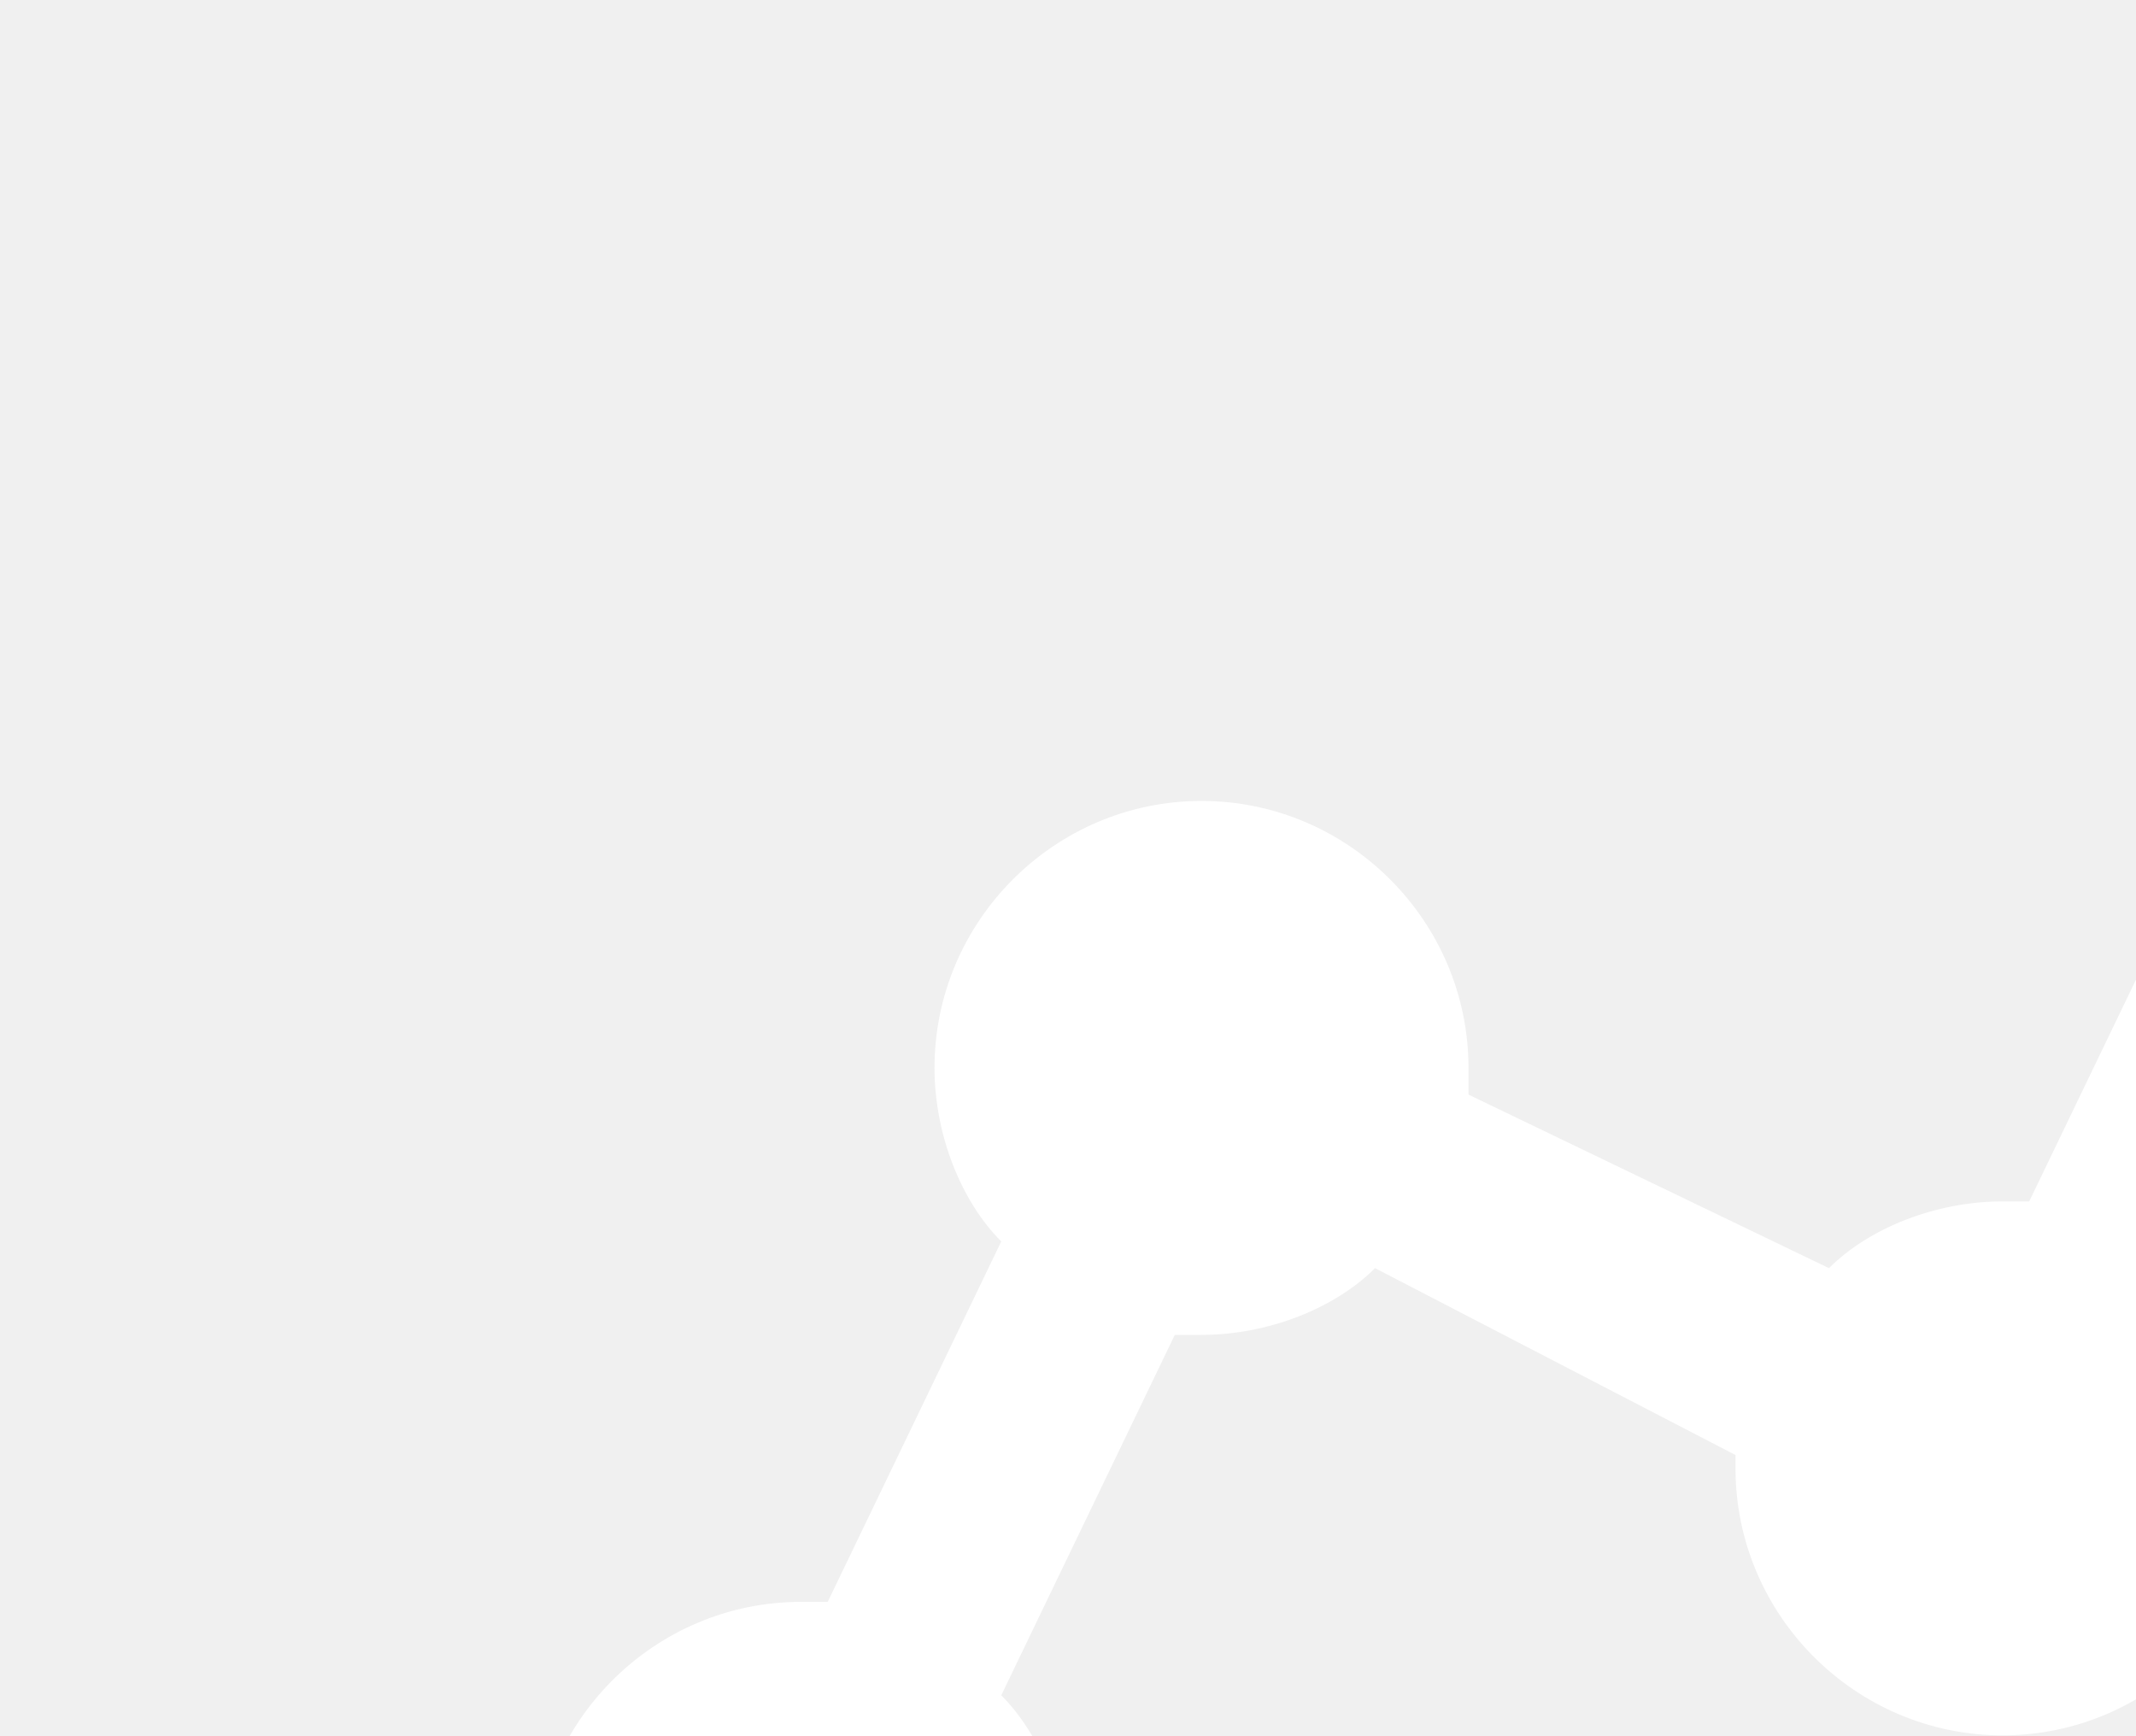
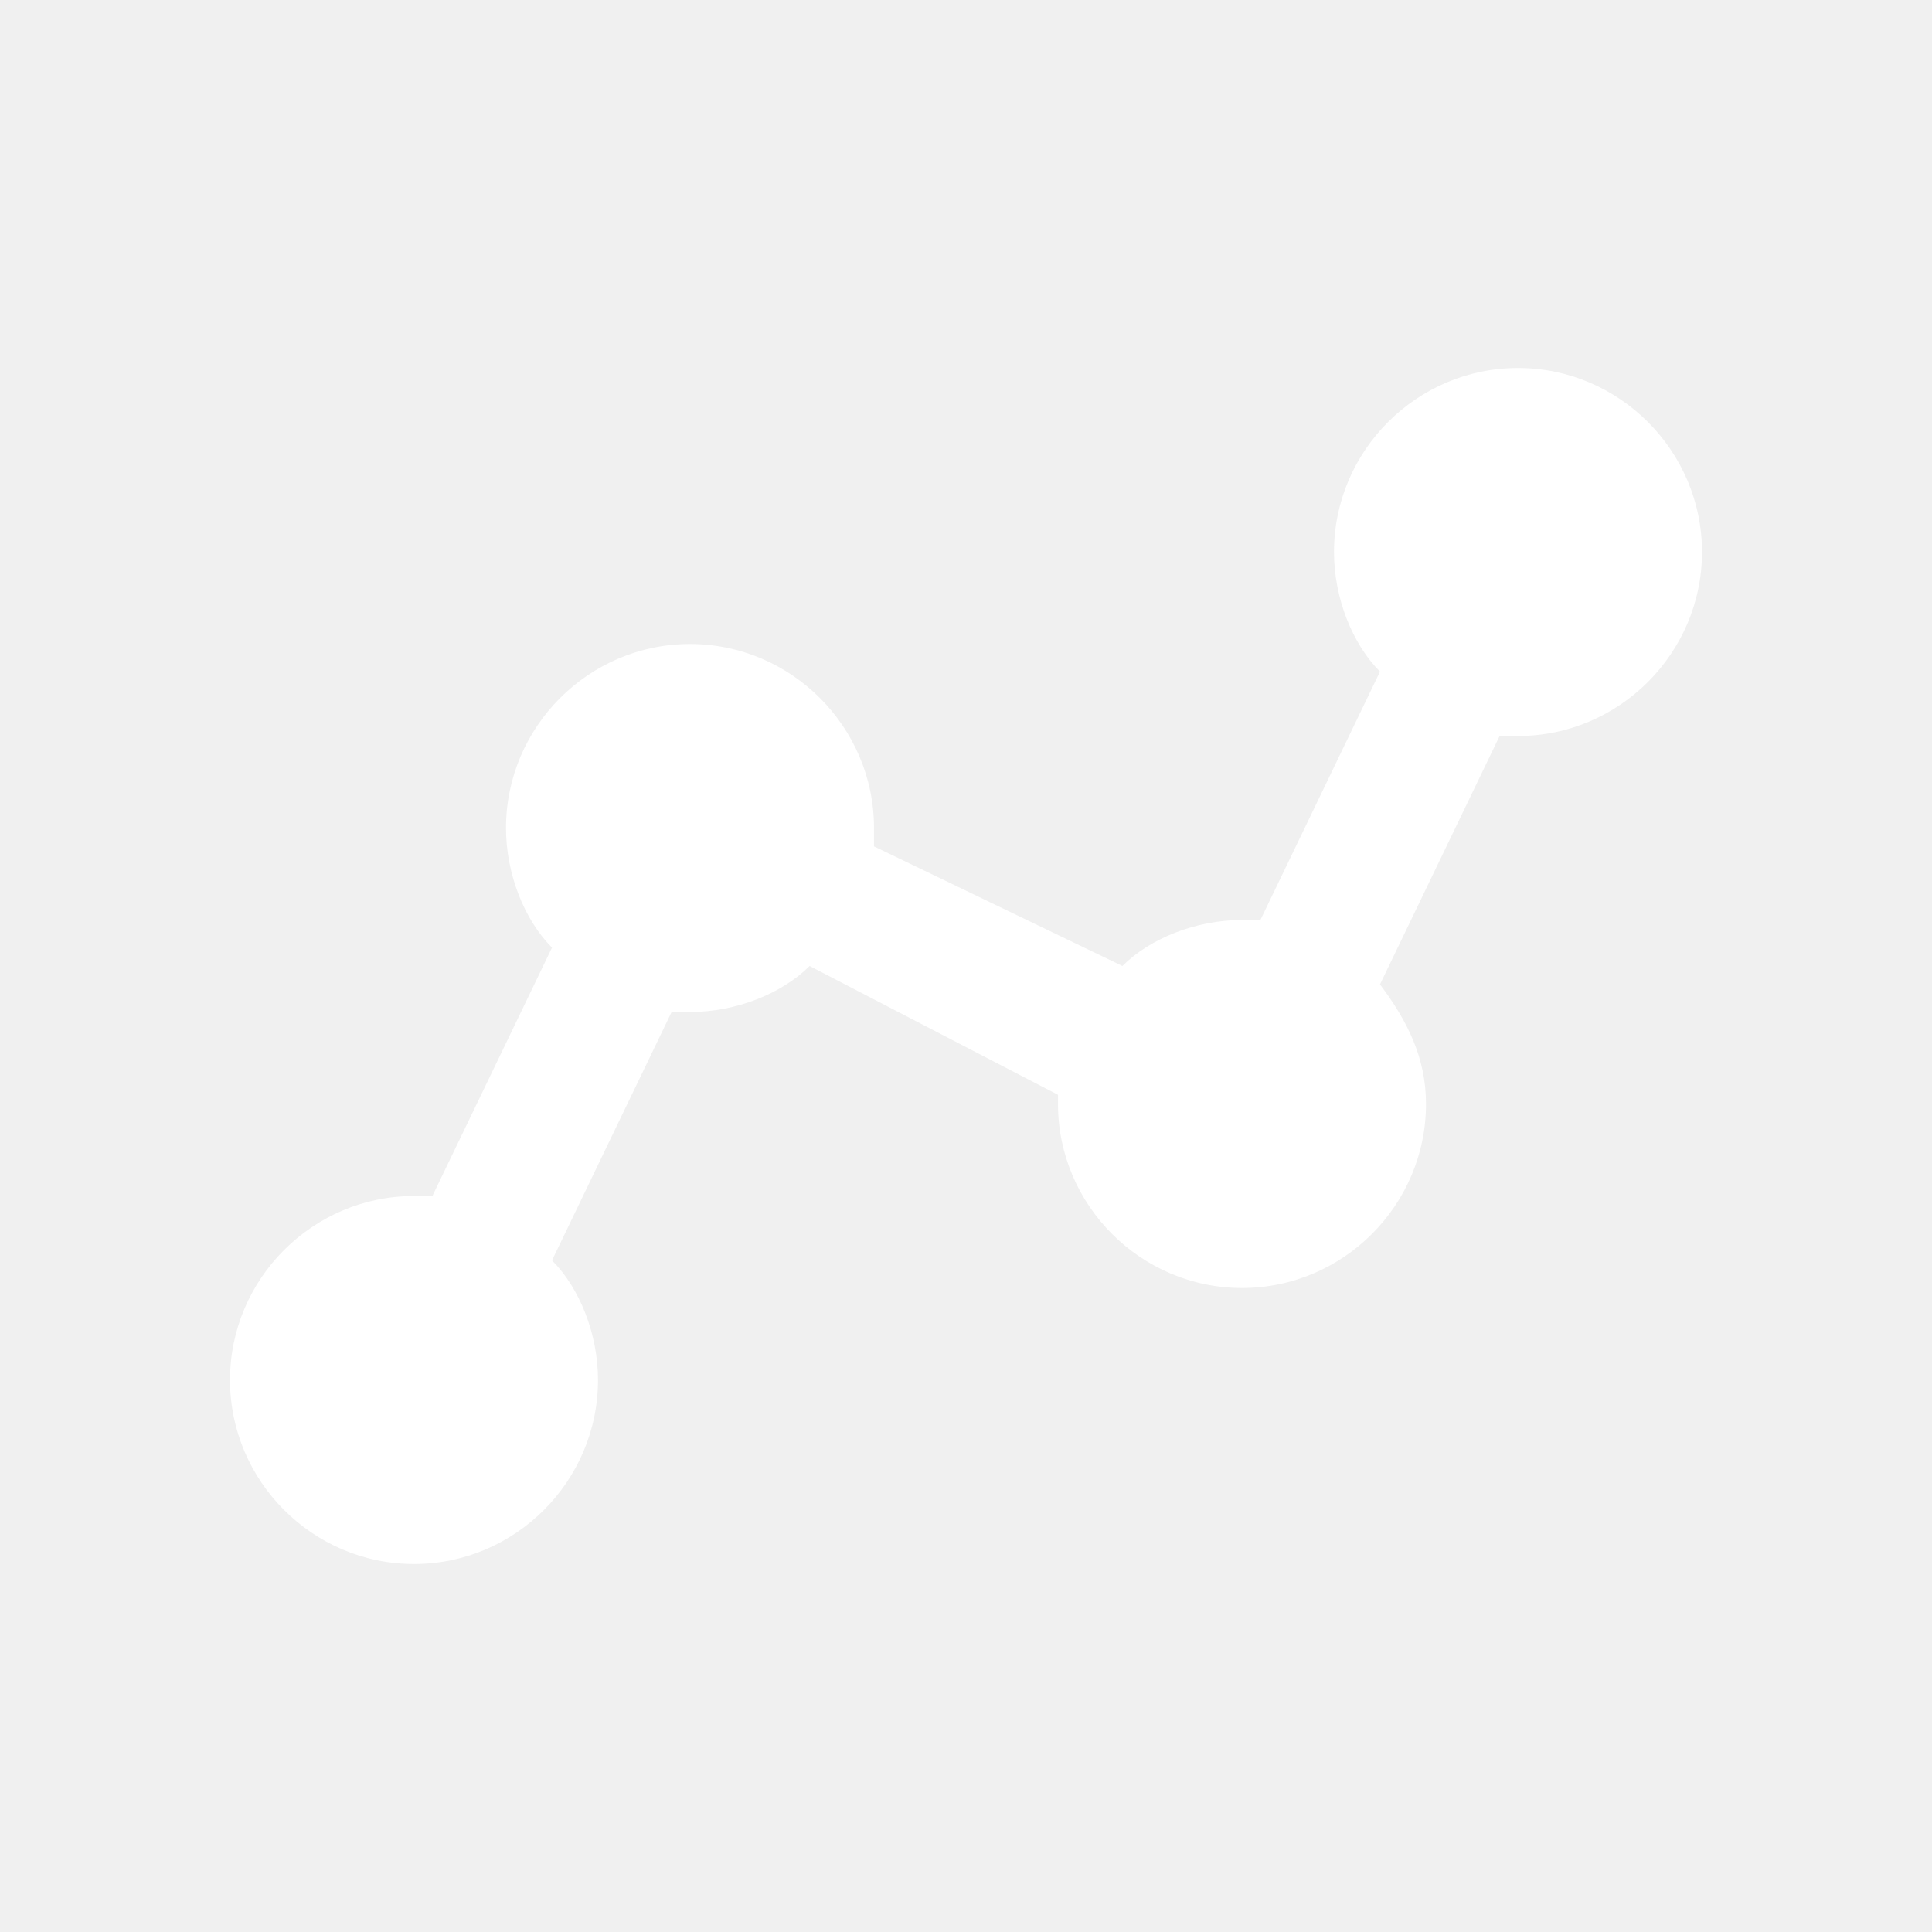
- <svg xmlns="http://www.w3.org/2000/svg">
-   <path fill="#fff" d="m21,21l-18,0l18,0zm-15,-5c1.1,0 2,-0.9 2,-2c0,-0.5 -0.2,-1 -0.5,-1.3l1.3,-2.7l0.2,0c0.5,0 1,-0.2 1.3,-0.5l2.7,1.4l0,0.1c0,1.1 0.9,2 2,2s2,-0.9 2,-2c0,-0.5 -0.2,-0.9 -0.5,-1.3l1.3,-2.7l0.2,0c1.1,0 2,-0.9 2,-2s-0.9,-2 -2,-2s-2,0.9 -2,2c0,0.5 0.2,1 0.5,1.3l-1.3,2.7l-0.2,0c-0.5,0 -1,0.2 -1.3,0.5l-2.7,-1.3l0,-0.2c0,-1.1 -0.9,-2 -2,-2s-2,0.9 -2,2c0,0.5 0.2,1 0.5,1.3l-1.3,2.7l-0.2,0c-1.1,0 -2,0.9 -2,2s0.9,2 2,2z" />
+ <svg xmlns="http://www.w3.org/2000/svg" width="21" height="21">
+   <path stroke="null" d="m4.5,17c1.1,0 2,-0.9 2,-2c0,-0.5 -0.2,-1 -0.5,-1.3l1.3,-2.7l0.2,0c0.5,0 1,-0.2 1.3,-0.5l2.7,1.4l0,0.1c0,1.1 0.9,2 2,2s2,-0.9 2,-2c0,-0.5 -0.2,-0.9 -0.5,-1.3l1.3,-2.7l0.2,0c1.1,0 2,-0.9 2,-2s-0.9,-2 -2,-2s-2,0.9 -2,2c0,0.5 0.2,1 0.5,1.3l-1.3,2.7l-0.2,0c-0.5,0 -1,0.2 -1.3,0.5l-2.7,-1.3l0,-0.2c0,-1.1 -0.9,-2 -2,-2s-2,0.9 -2,2c0,0.5 0.2,1 0.5,1.3l-1.3,2.7l-0.2,0c-1.1,0 -2,0.9 -2,2s0.9,2 2,2z" fill="#fff" />
</svg>
